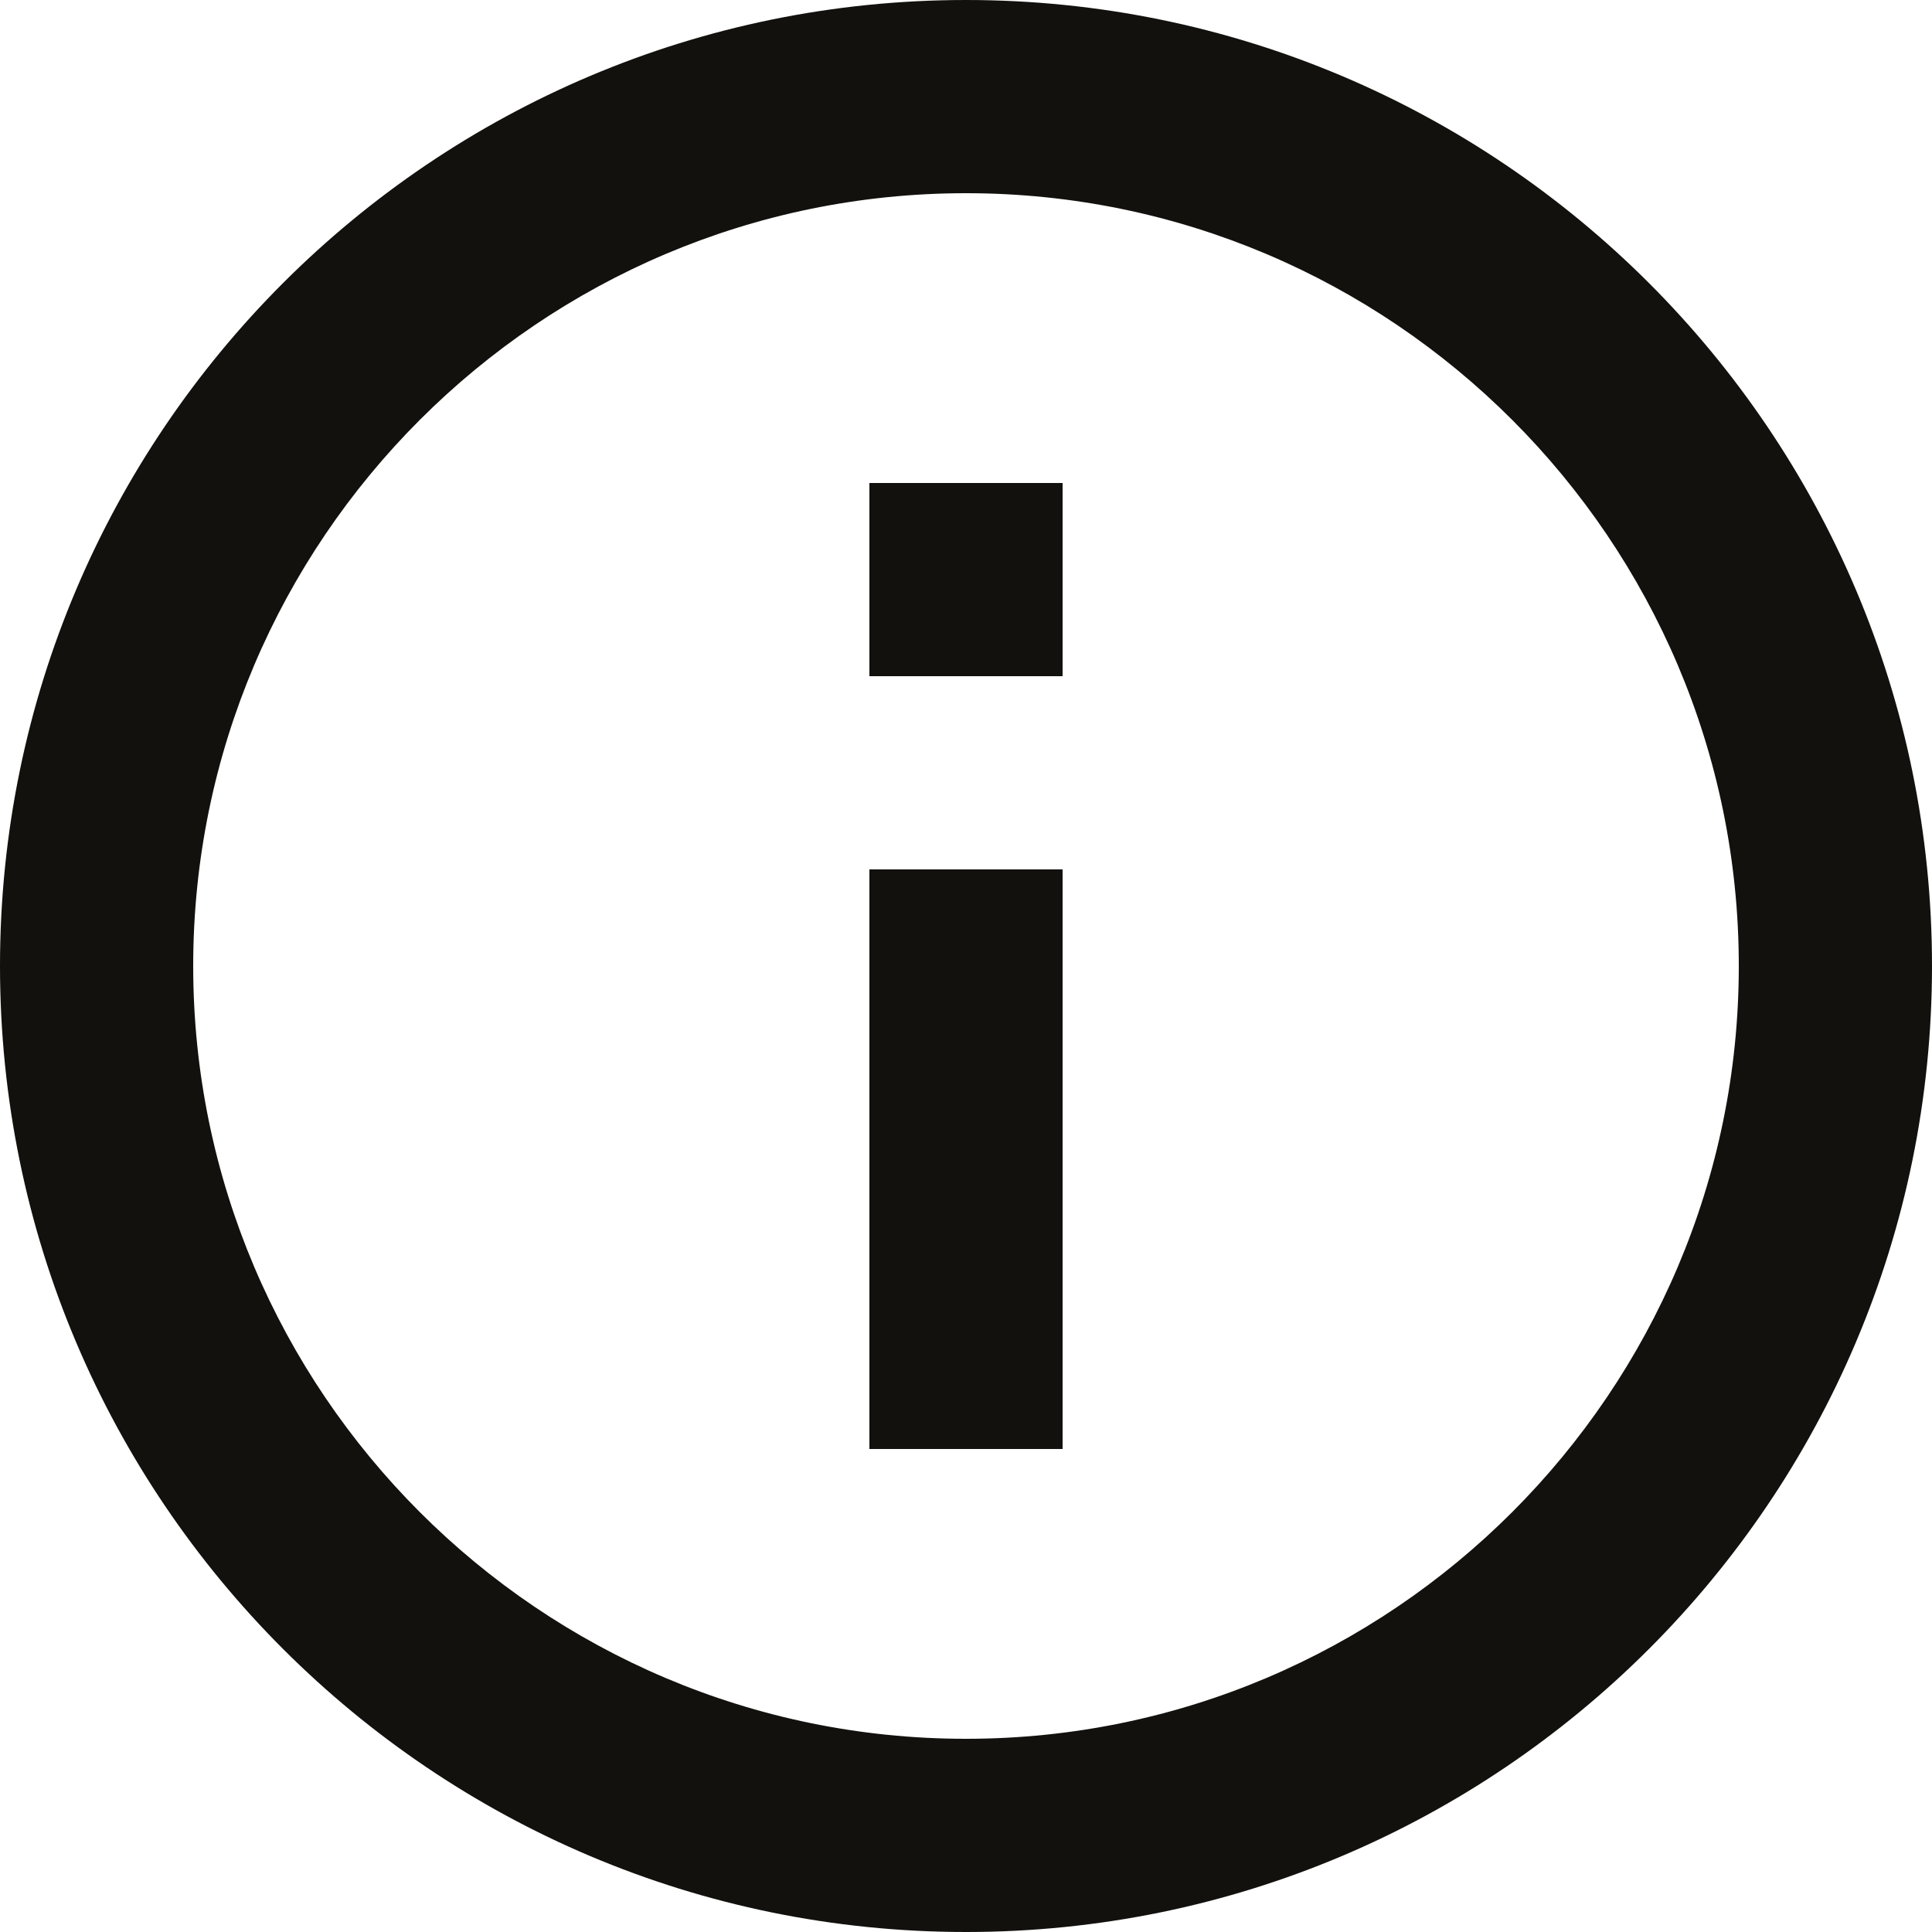
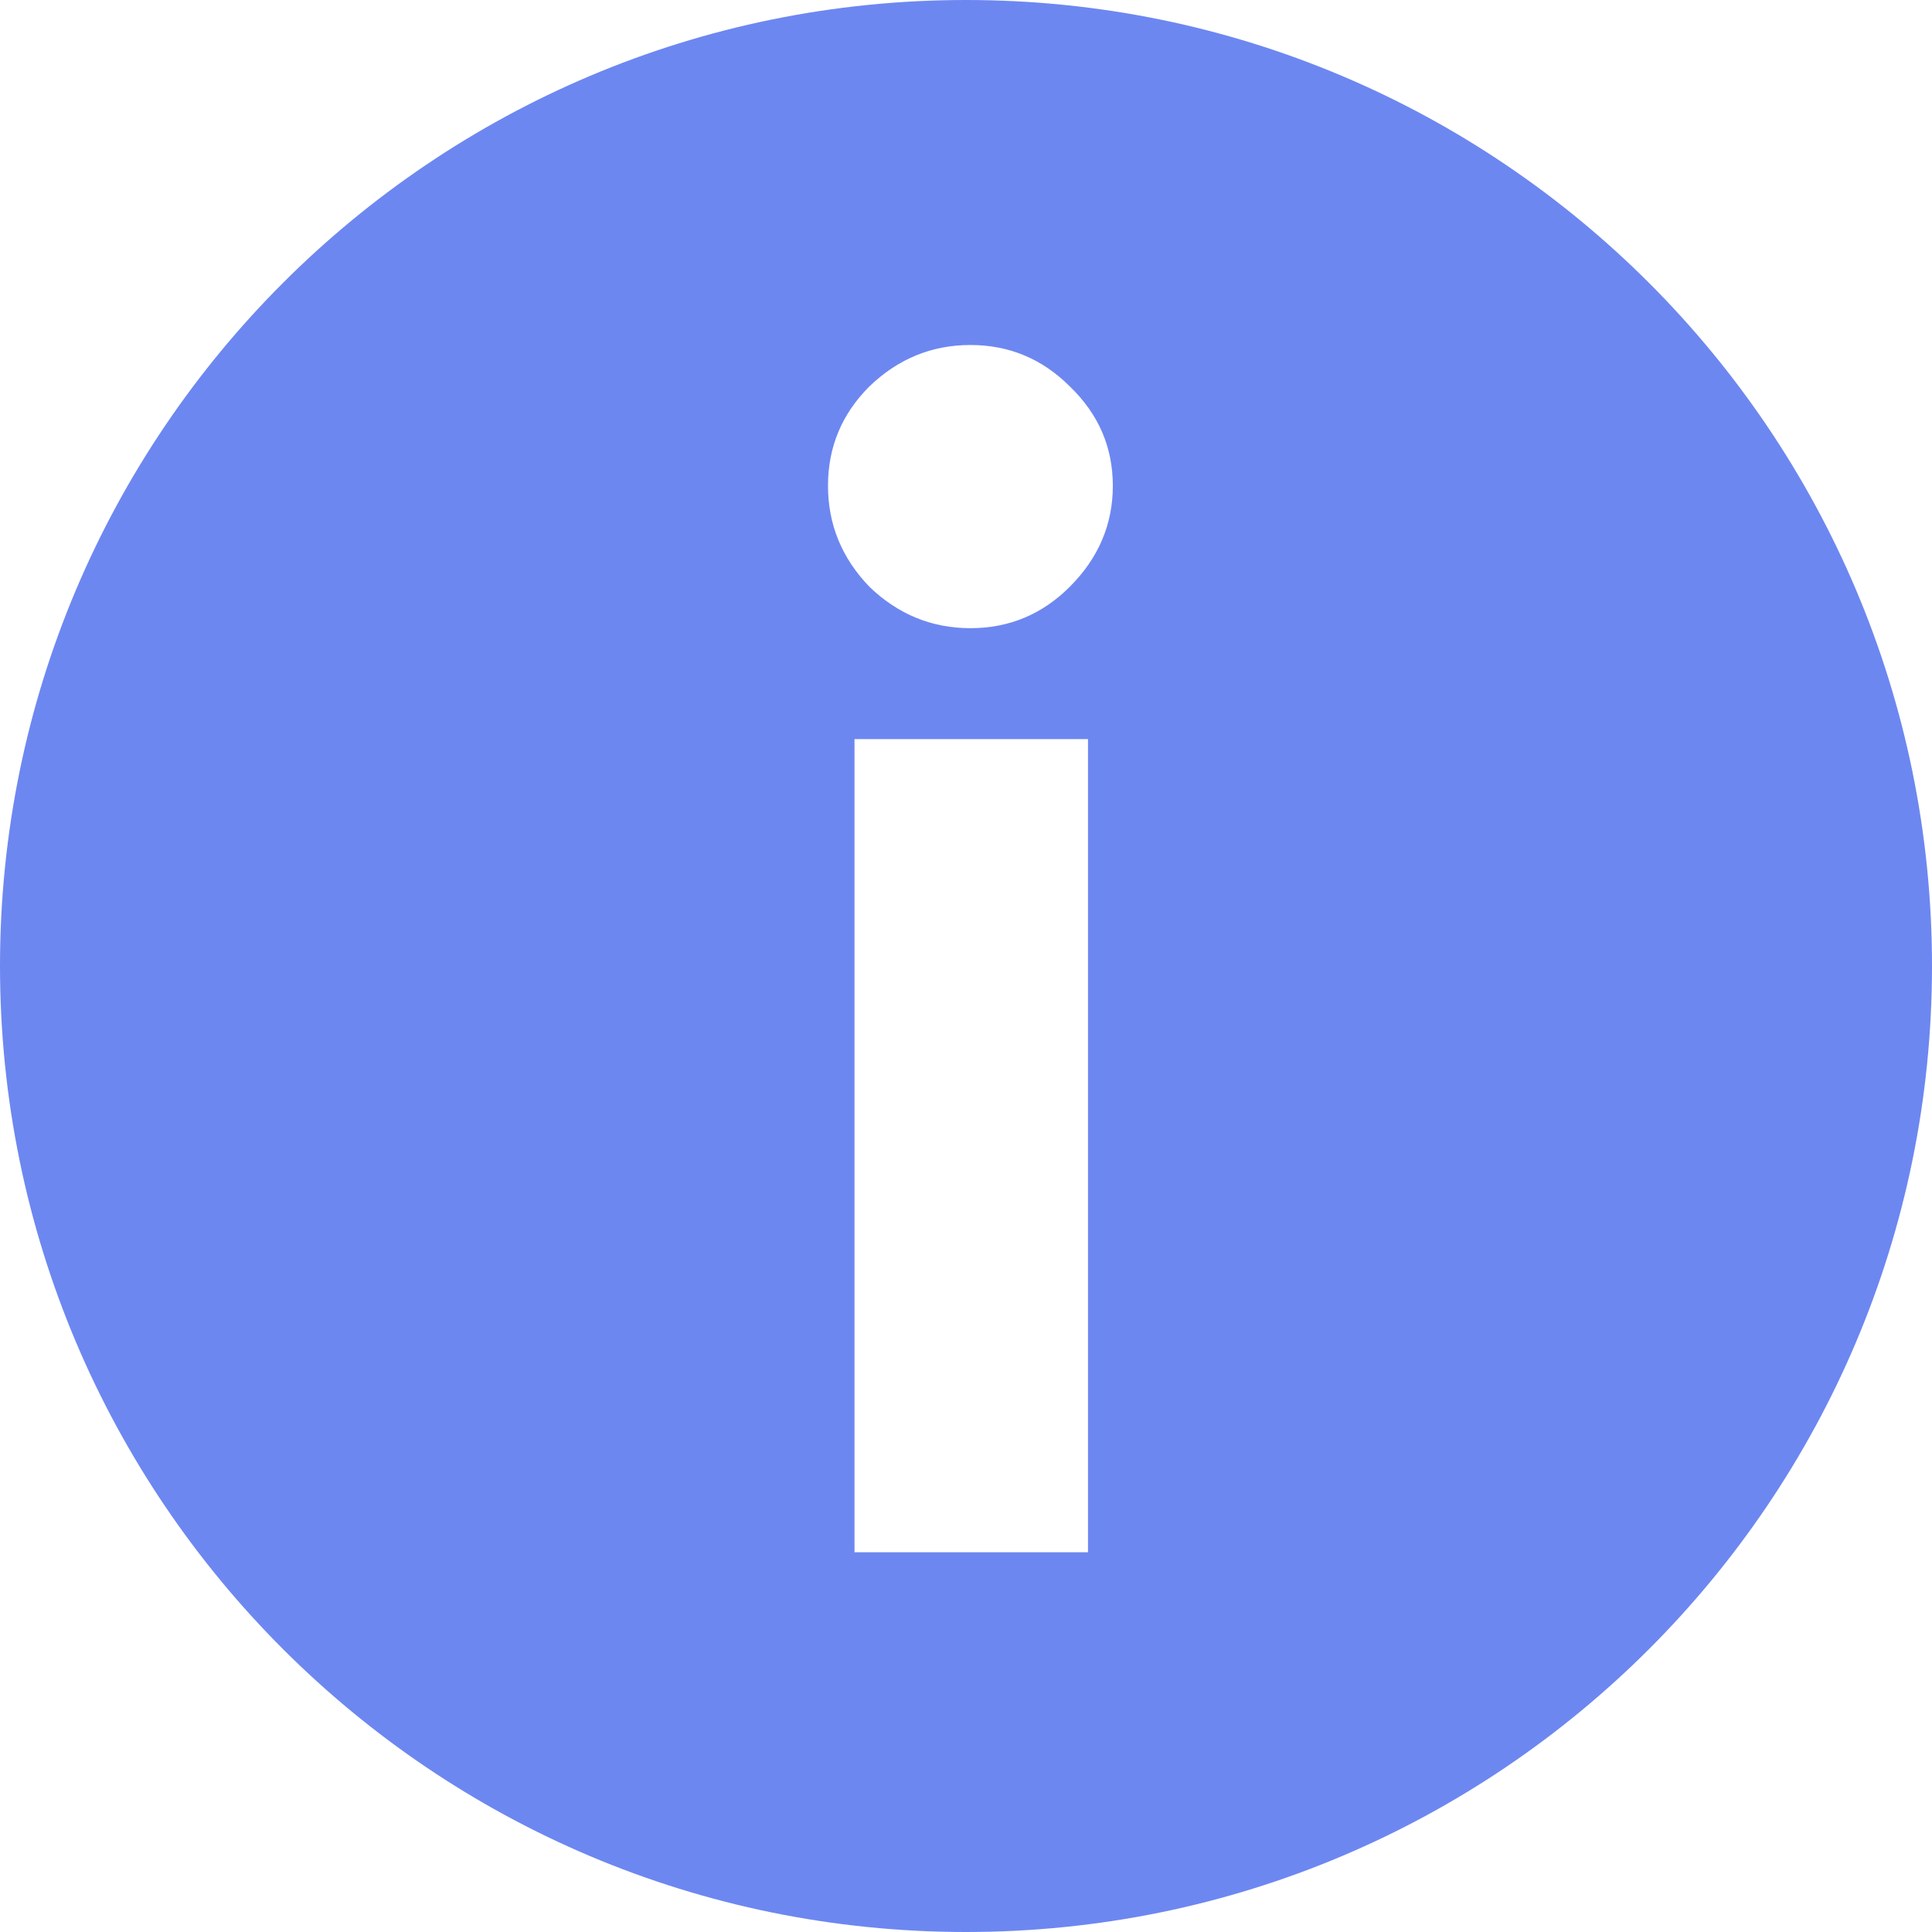
- <svg xmlns="http://www.w3.org/2000/svg" width="20" height="20" viewBox="0 0 20 20" fill="none">
-   <path d="M9 5H11V7H9V5ZM9 9H11V15H9V9ZM10 0C4.48 0 0 4.48 0 10C0 15.52 4.48 20 10 20C15.52 20 20 15.52 20 10C20 4.48 15.52 0 10 0ZM10 18C5.59 18 2 14.41 2 10C2 5.59 5.59 2 10 2C14.41 2 18 5.59 18 10C18 14.41 14.41 18 10 18Z" fill="#12110D" />
+ <svg xmlns="http://www.w3.org/2000/svg" width="14" height="14" viewBox="0 0 14 14" fill="none">
+   <path fill-rule="evenodd" clip-rule="evenodd" d="M7 14C10.866 14 14 10.866 14 7C14 3.134 10.866 0 7 0C3.134 0 0 3.134 0 7C0 10.866 3.134 14 7 14ZM7.884 11.248V5.356H6.192V11.248H7.884ZM7.752 2.8C7.552 2.6 7.312 2.5 7.032 2.5C6.752 2.5 6.508 2.6 6.3 2.8C6.1 3 6 3.24 6 3.52C6 3.8 6.1 4.044 6.3 4.252C6.508 4.452 6.752 4.552 7.032 4.552C7.312 4.552 7.552 4.452 7.752 4.252C7.96 4.044 8.064 3.8 8.064 3.52C8.064 3.24 7.96 3 7.752 2.8Z" fill="#6D87F1" />
</svg>
